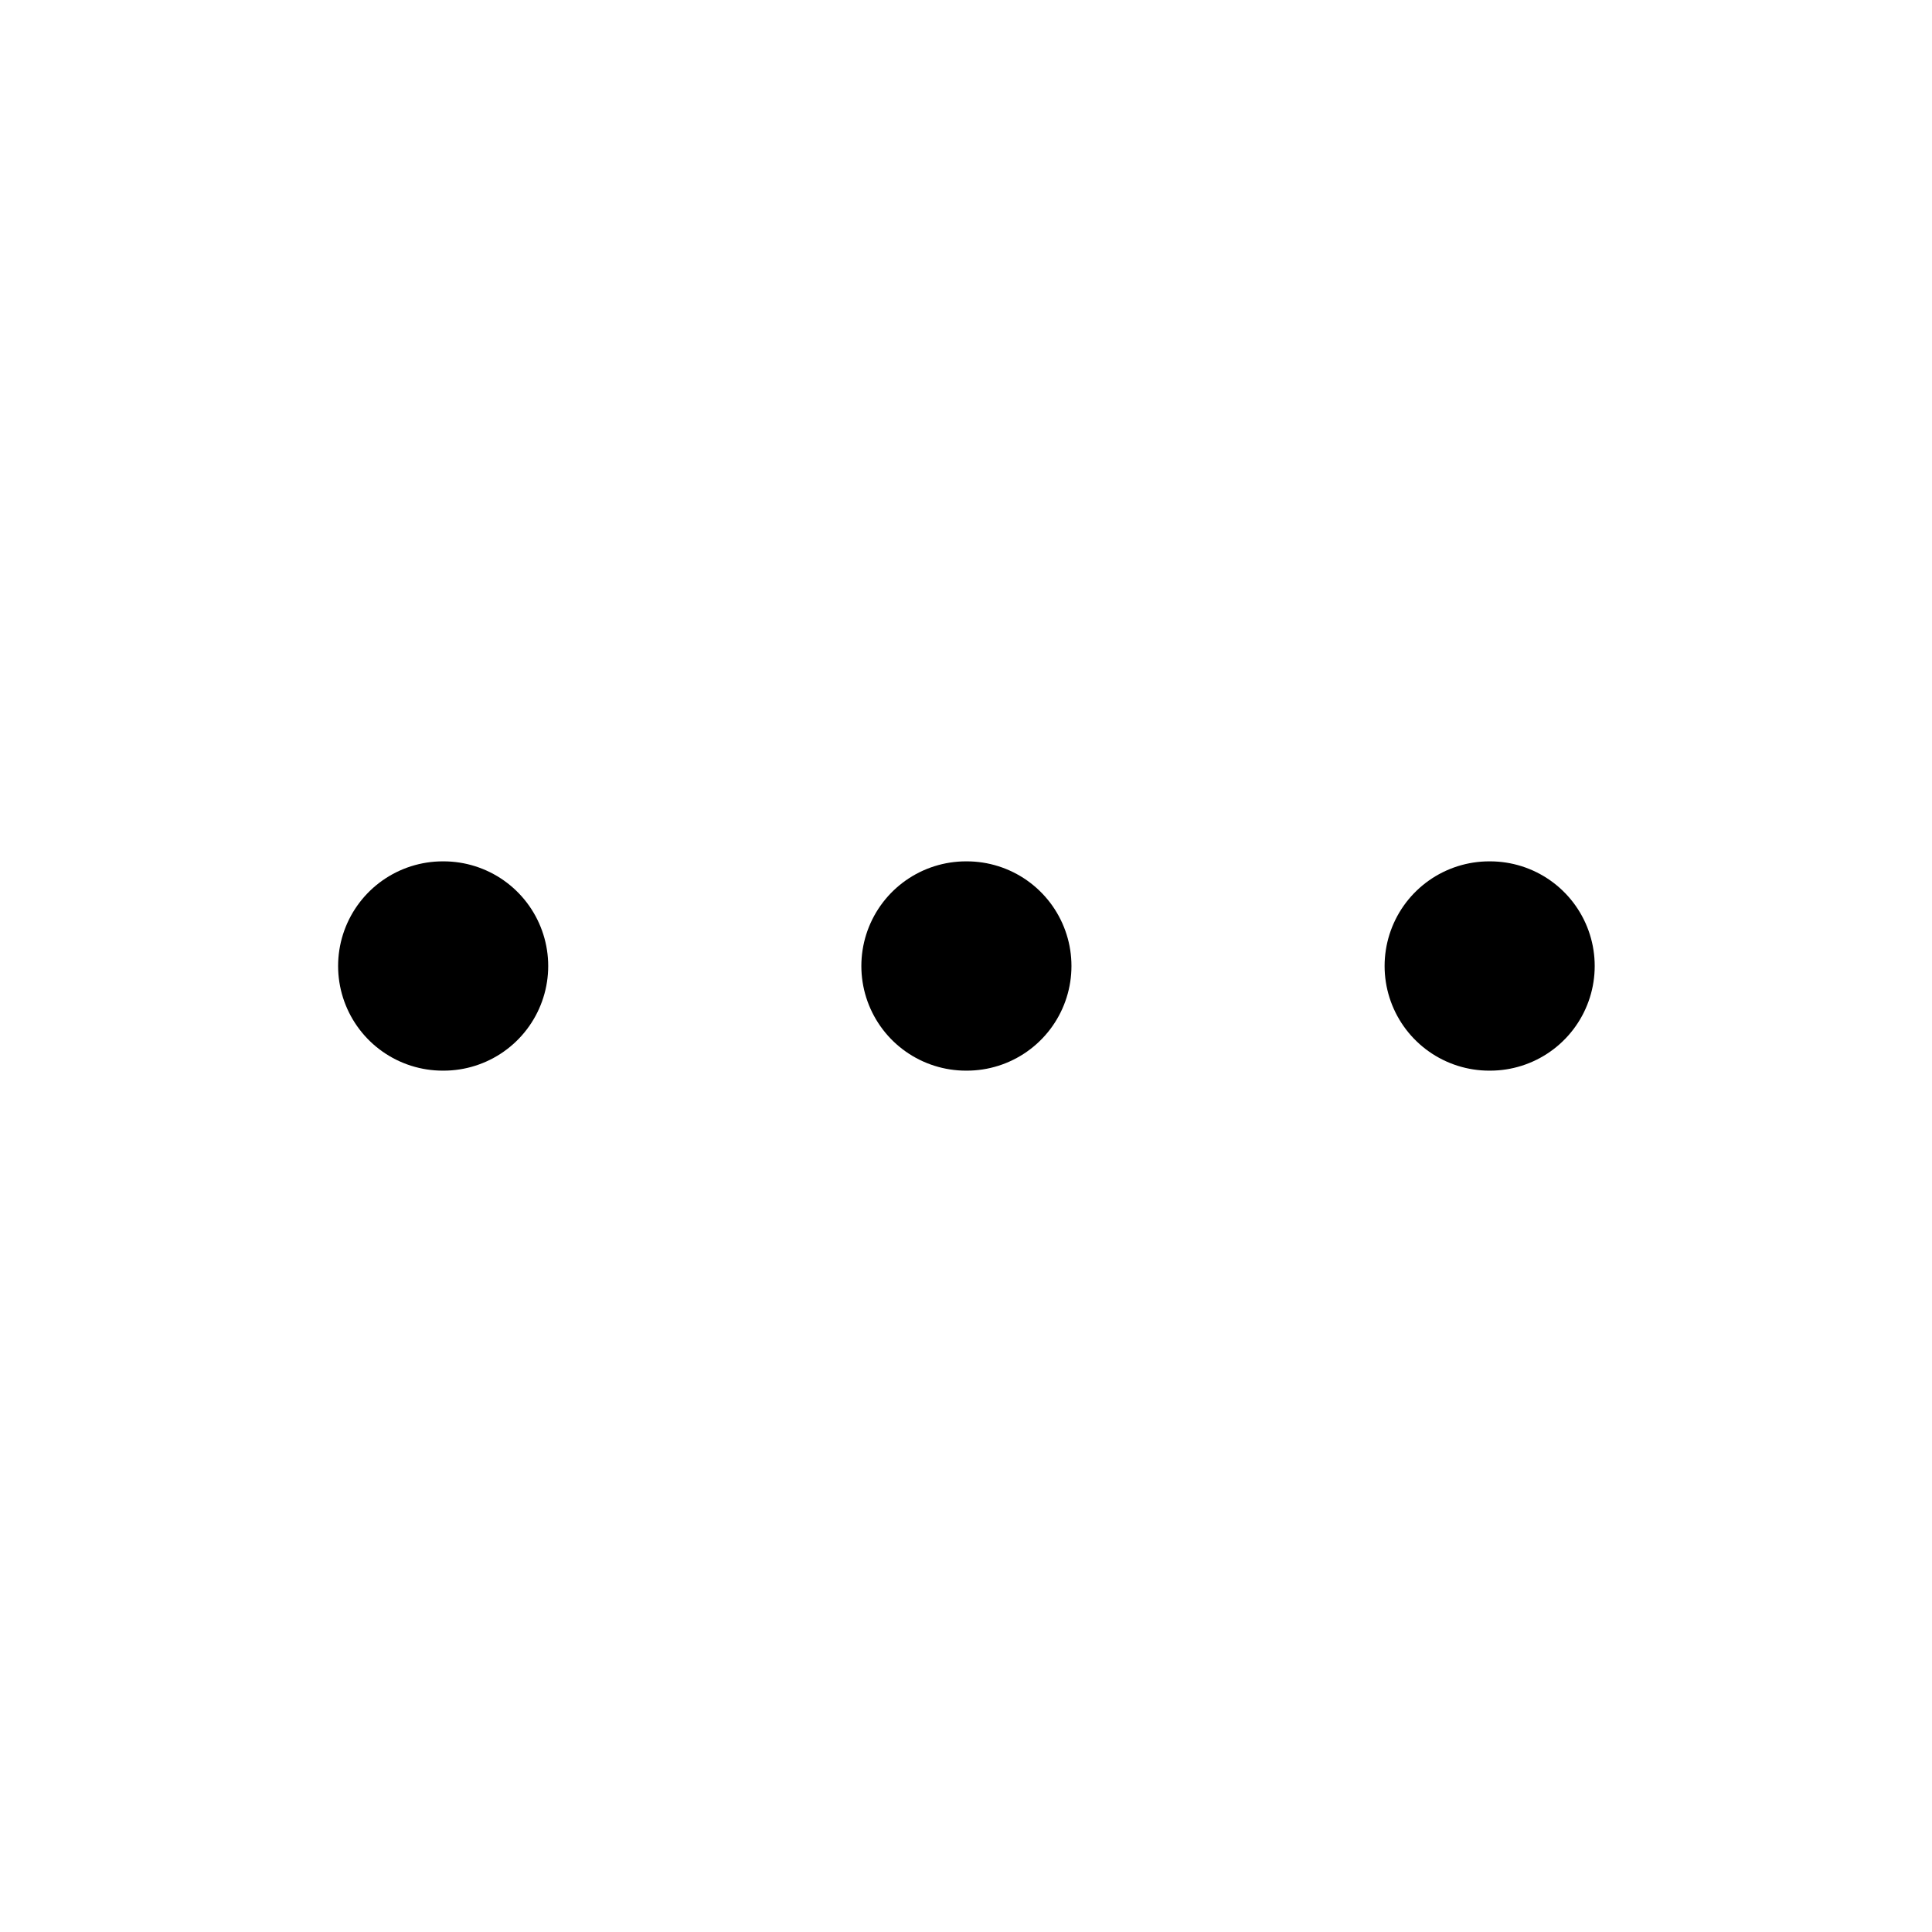
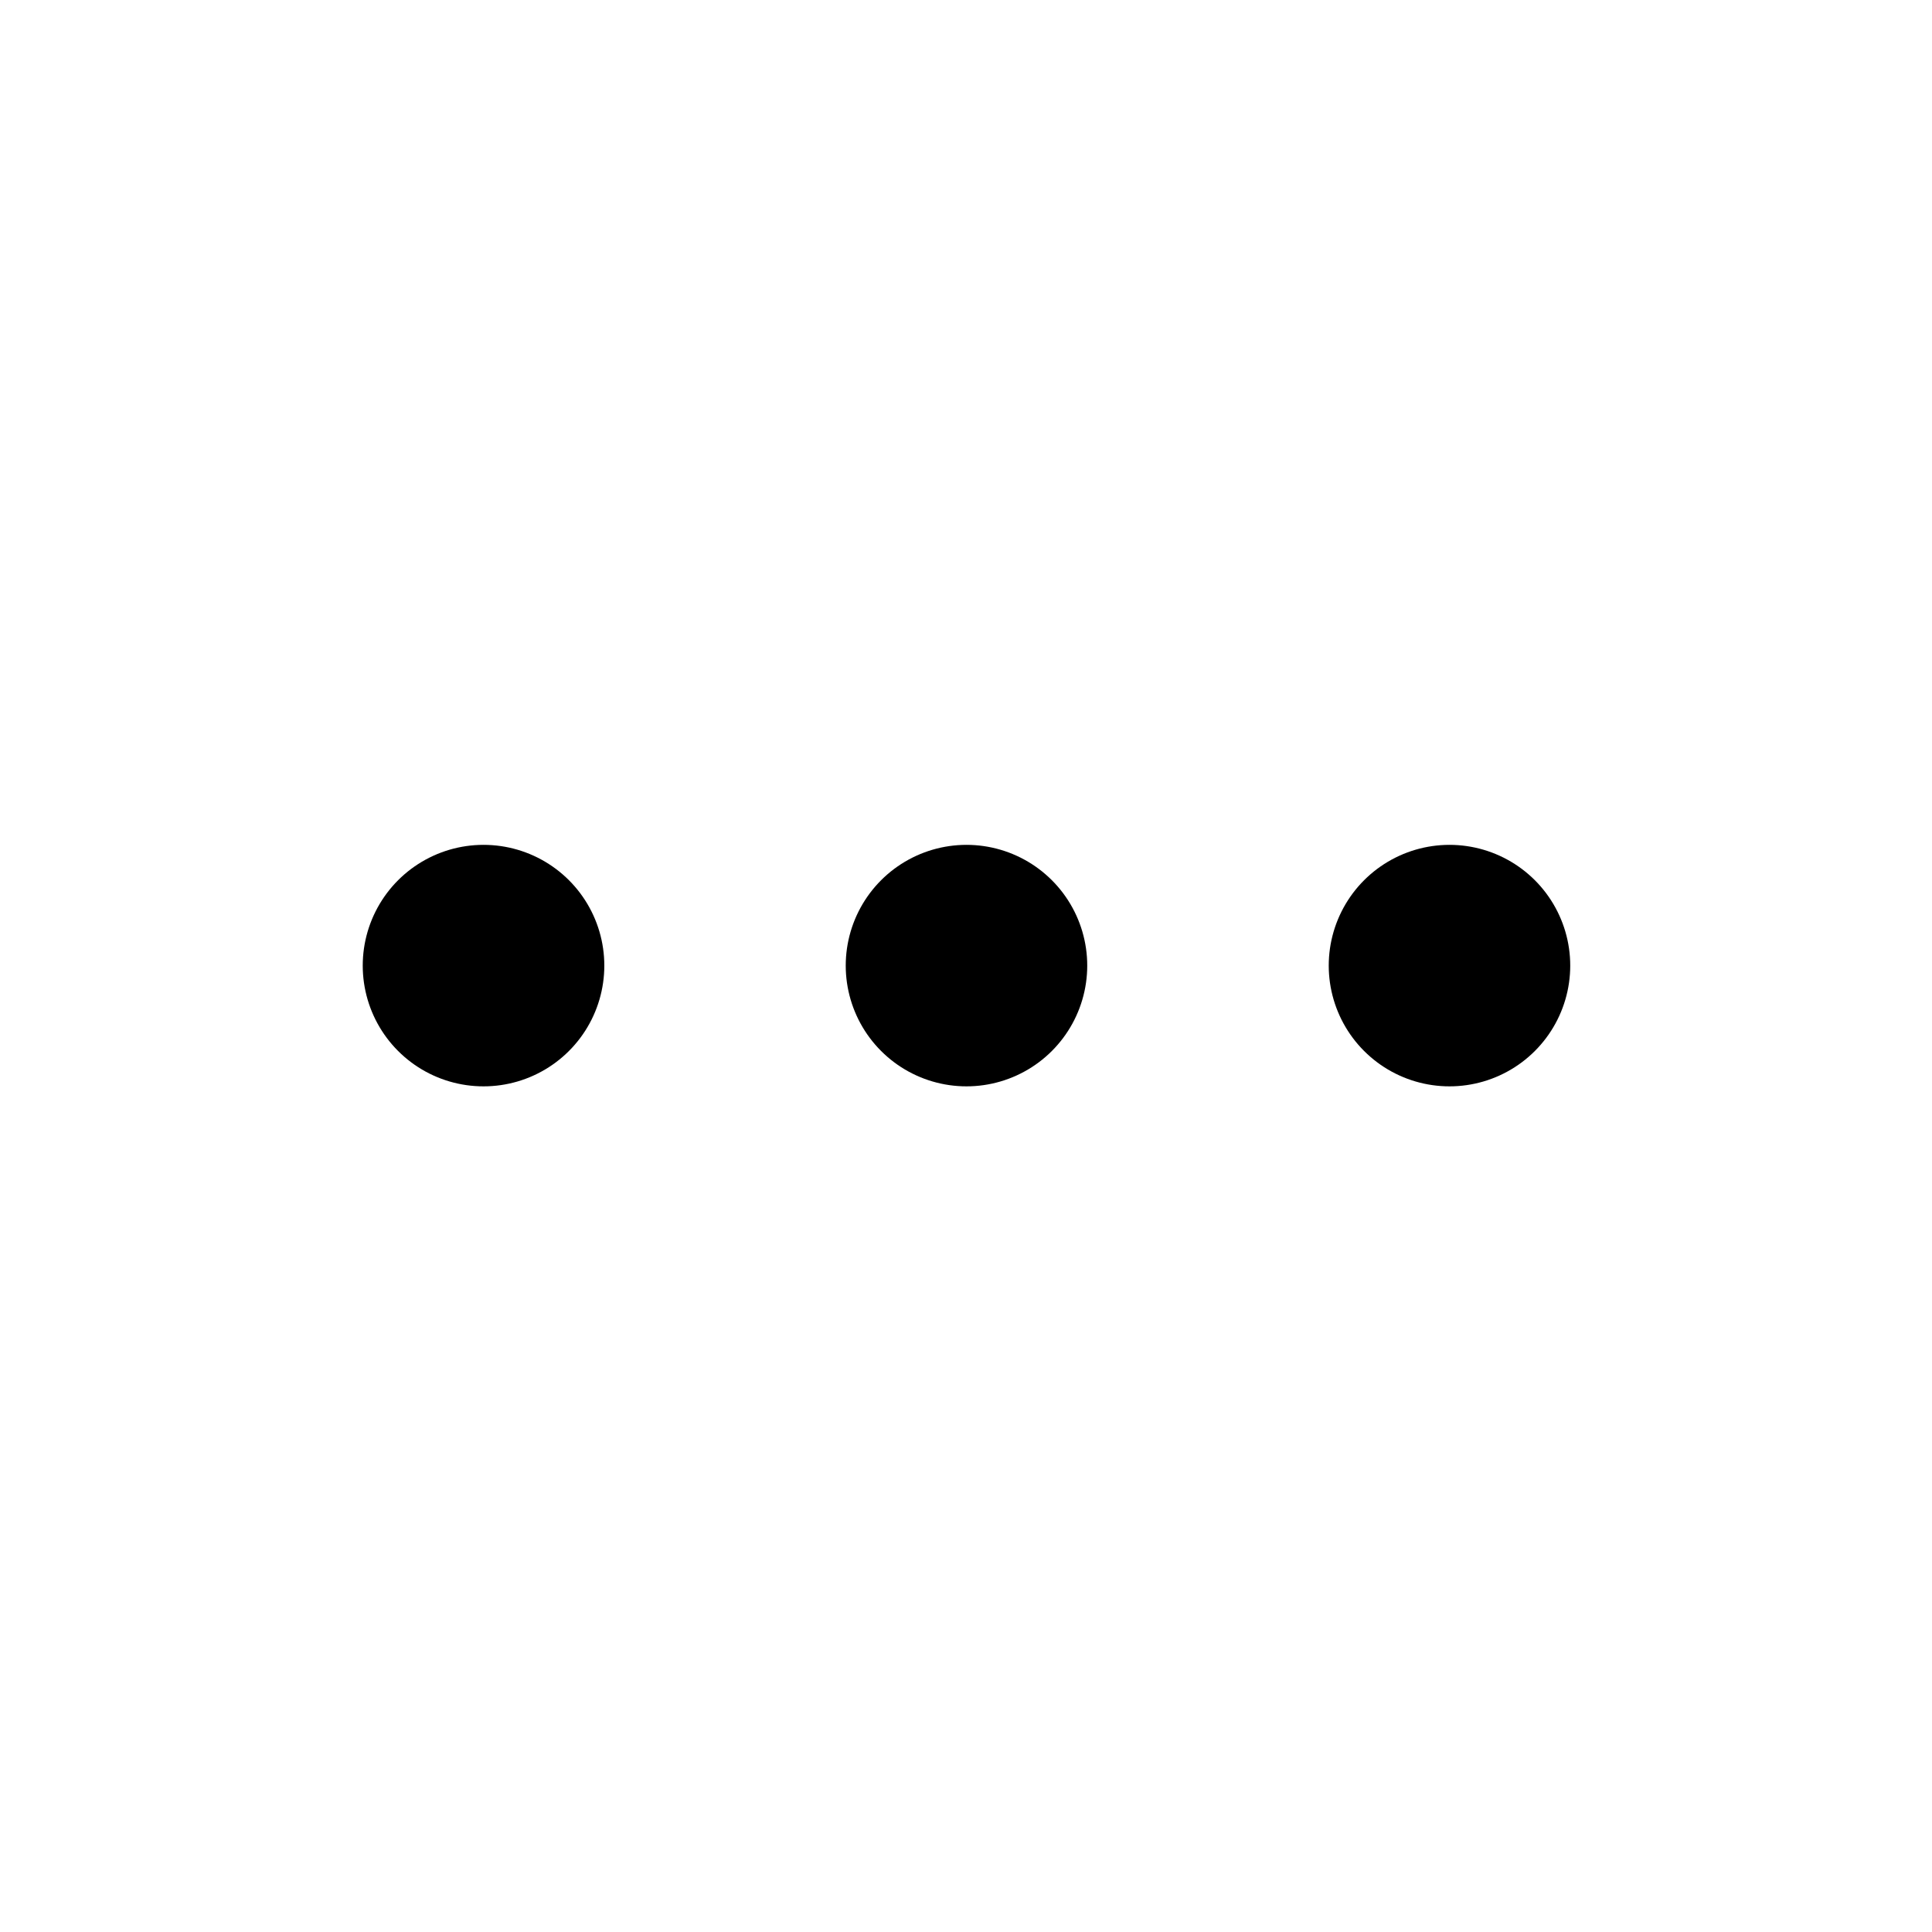
- <svg xmlns="http://www.w3.org/2000/svg" width="24" height="24" viewBox="0 0 24 24" fill="none" stroke="#000" stroke-width="1.7" stroke-linecap="round" stroke-linejoin="round">
-   <path d="M5.5 12h.01M12 12h.01M18.5 12h.01" stroke-width="2.6" />
+ <svg xmlns="http://www.w3.org/2000/svg" width="24" height="24" viewBox="0 0 24 24" fill="none">
+   <path d="M18.006 11.995L18.006 11.995" stroke="#000" stroke-width="3" stroke-linecap="round" />
+   <path d="M12.006 11.995L12.006 11.995" stroke="#000" stroke-width="3" stroke-linecap="round" />
+   <path d="M6.007 11.995L6.006 11.995" stroke="#000" stroke-width="3" stroke-linecap="round" />
</svg>
